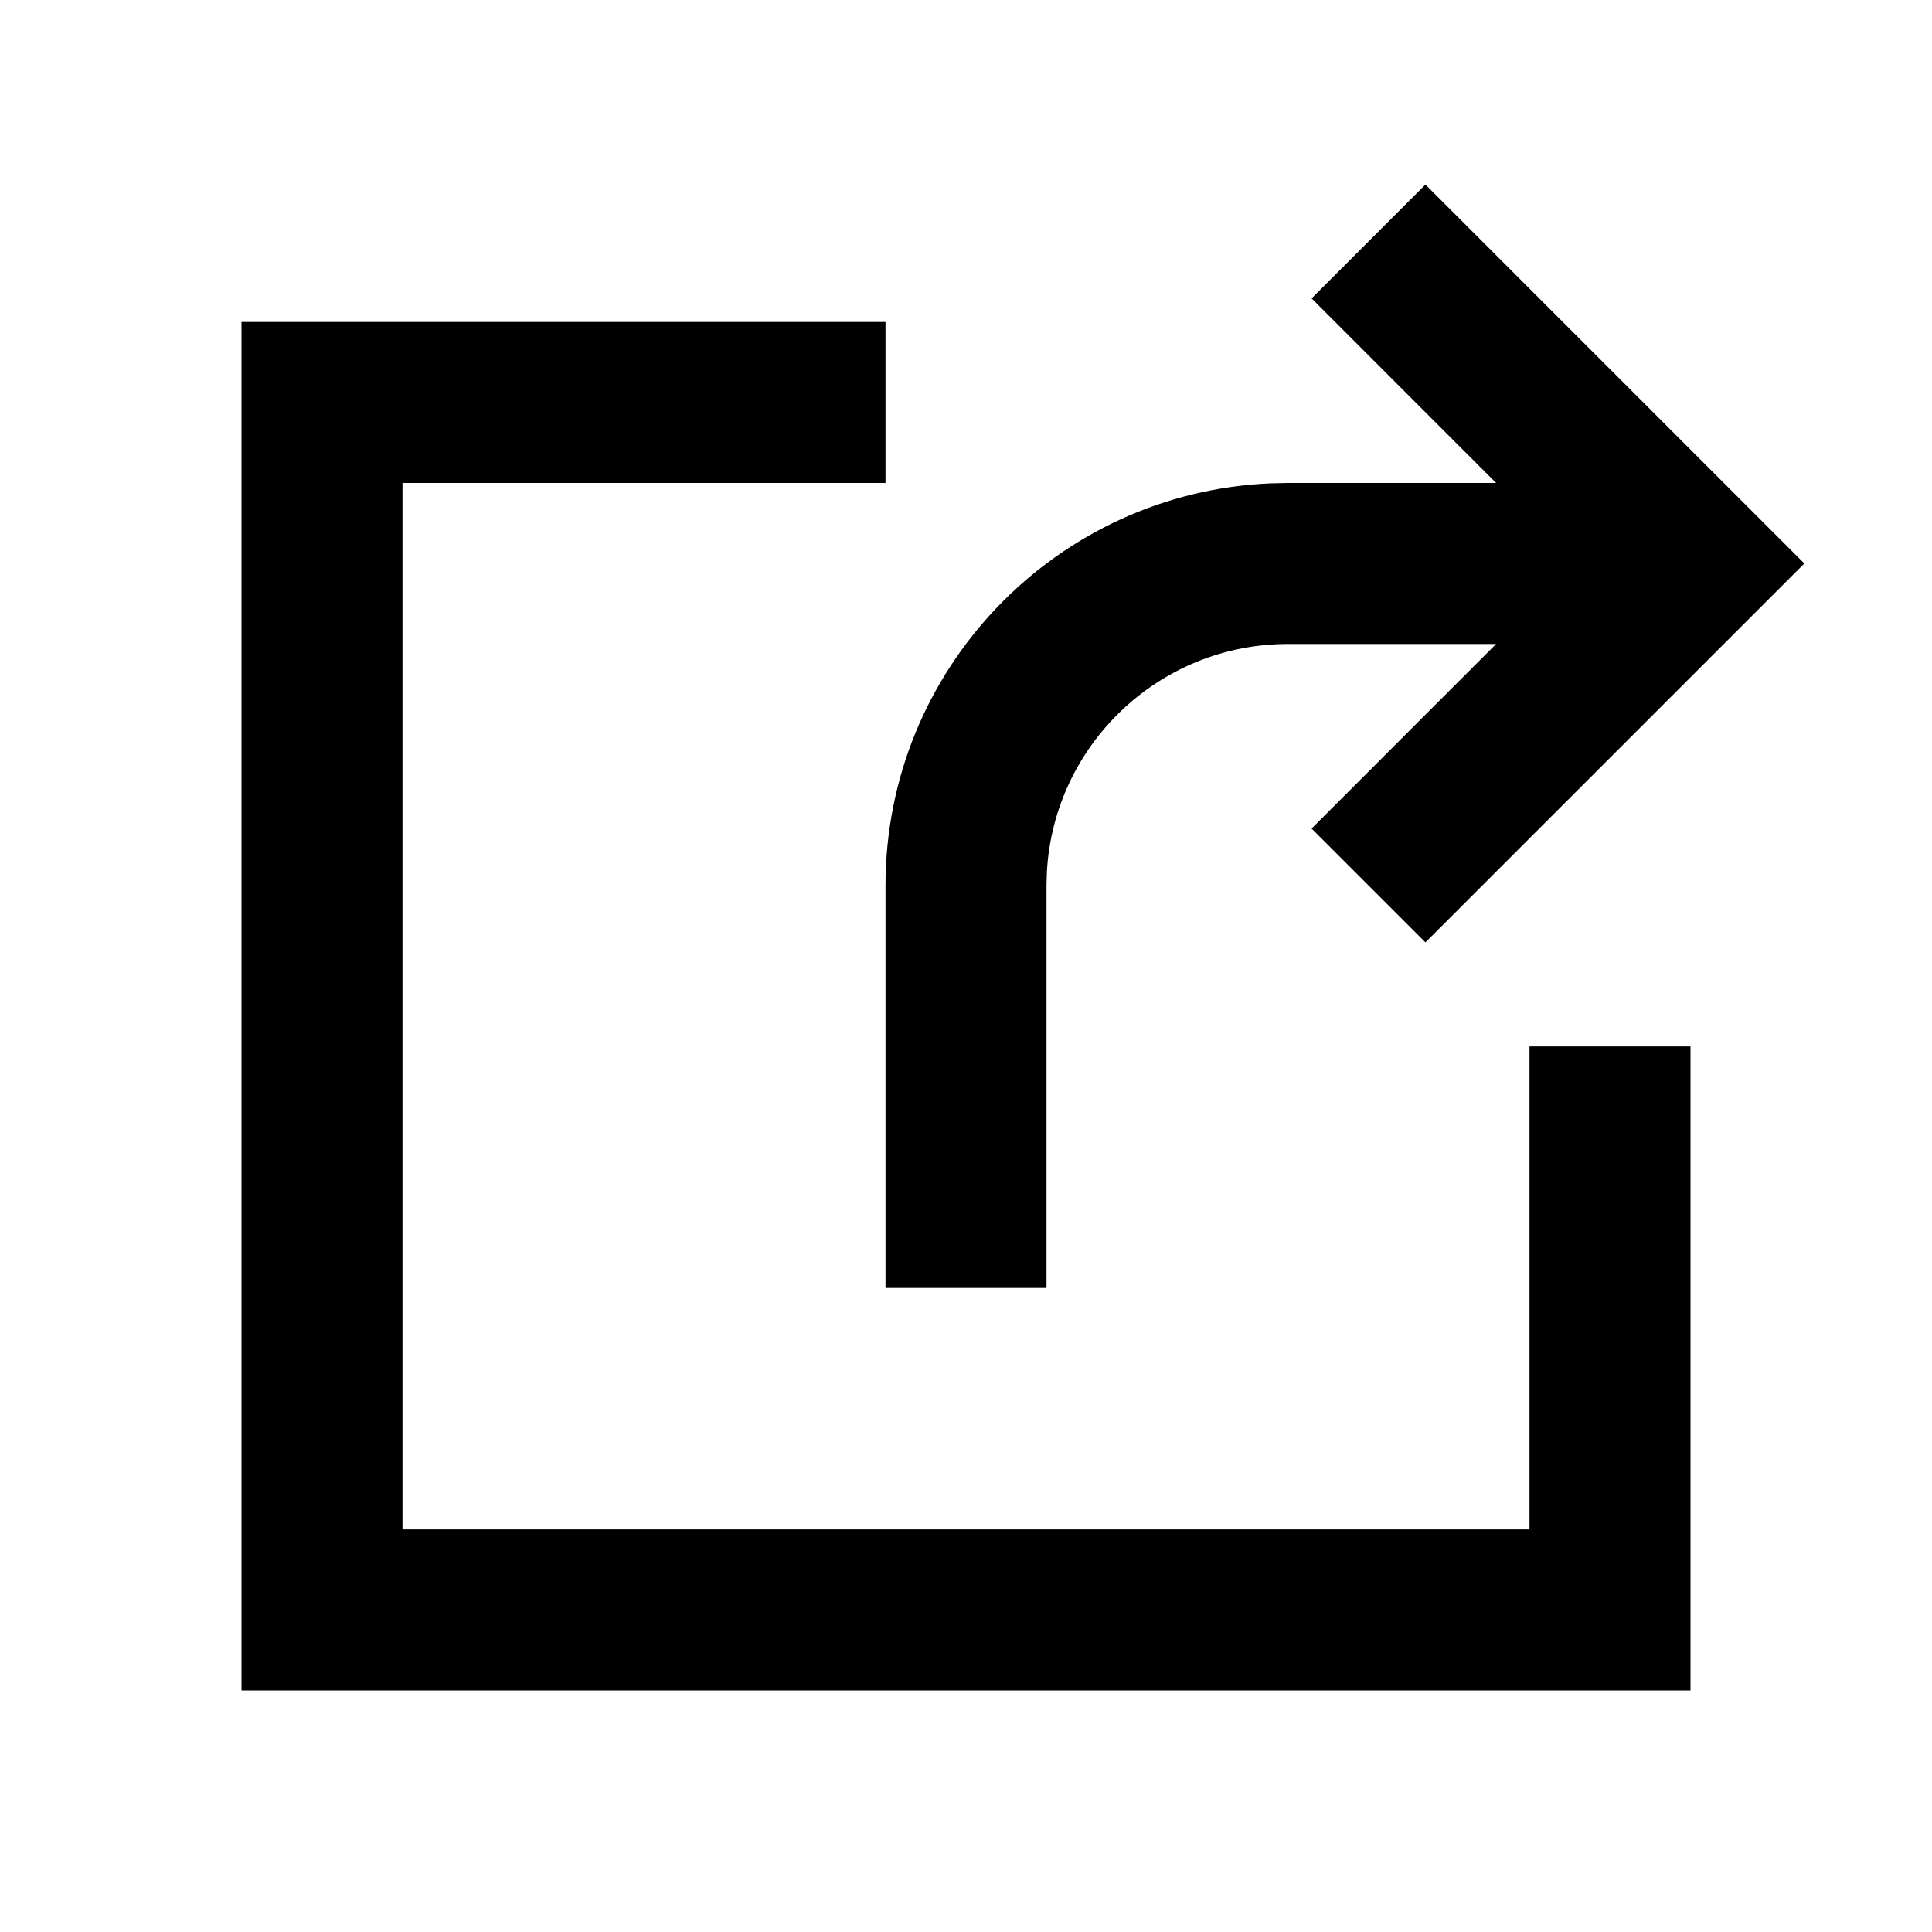
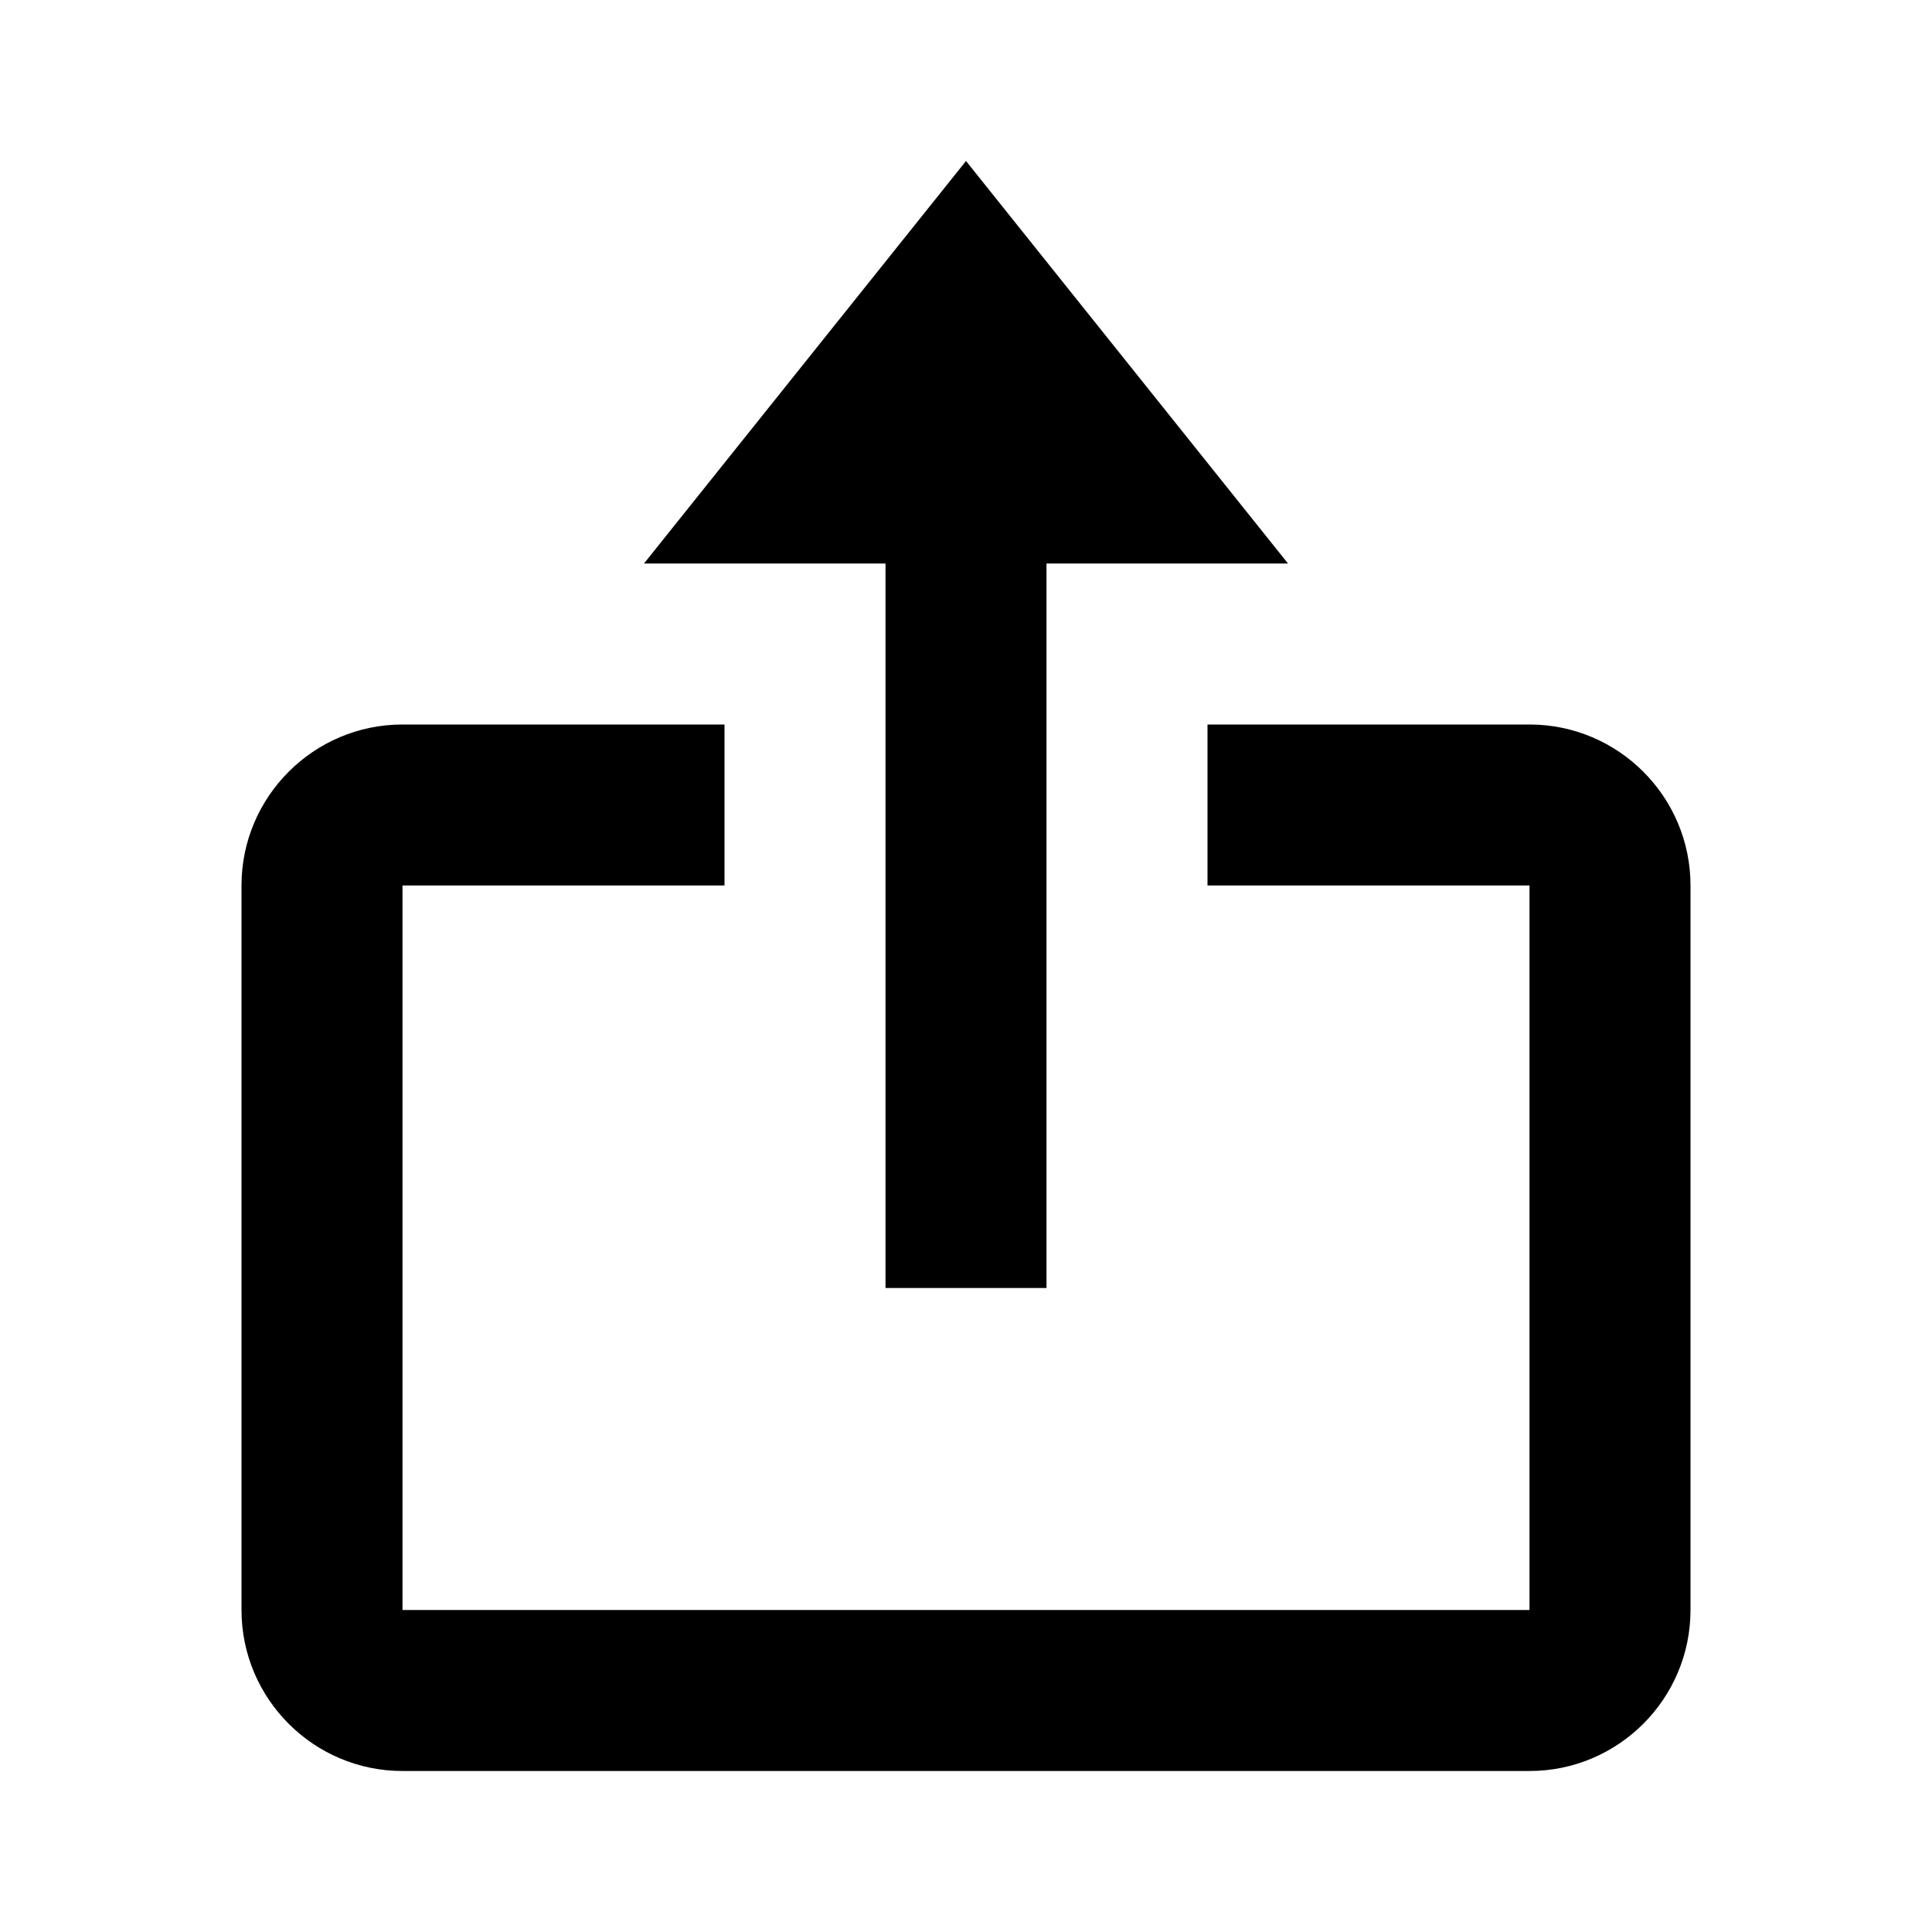
- <svg xmlns="http://www.w3.org/2000/svg" width="800px" height="800px" viewBox="0 0 512 512" version="1.1">
-   <g id="Page-1" stroke="none" stroke-width="1" fill="none" fill-rule="evenodd">
-     <g id="Combined-Shape" fill="#000000" transform="translate(64, 48.91506)">
-       <path d="M170.667,36.418 L170.667,79.085 L42.667,79.085 L42.667,356.418 L341.333,356.418 L341.333,228.418 L384,228.418 L384,399.085 L0,399.085 L0,36.418 L170.667,36.418 Z M313.752,0 L414.17,100.418 L313.752,200.837 L283.582,170.667 L332.485,121.751 L277.333,121.752 C243.249,121.752 215.389,148.395 213.442,181.991 L213.333,185.752 L213.333,292.418 L170.667,292.418 L170.667,185.752 C170.667,128.392 215.943,81.606 272.706,79.183 L277.333,79.085 L332.484,79.084 L283.582,30.17 L313.752,0 Z">
- 
- </path>
-     </g>
-   </g>
+ <svg xmlns="http://www.w3.org/2000/svg" width="800" height="800" viewBox="0 0 24 24">
+   <path d="M11 16h2V7h3l-4-5-4 5h3z" />
+   <path d="M5 22h14c1.103 0 2-.897 2-2v-9c0-1.103-.897-2-2-2h-4v2h4v9H5v-9h4V9H5c-1.103 0-2 .897-2 2v9c0 1.103.897 2 2 2z" />
</svg>
